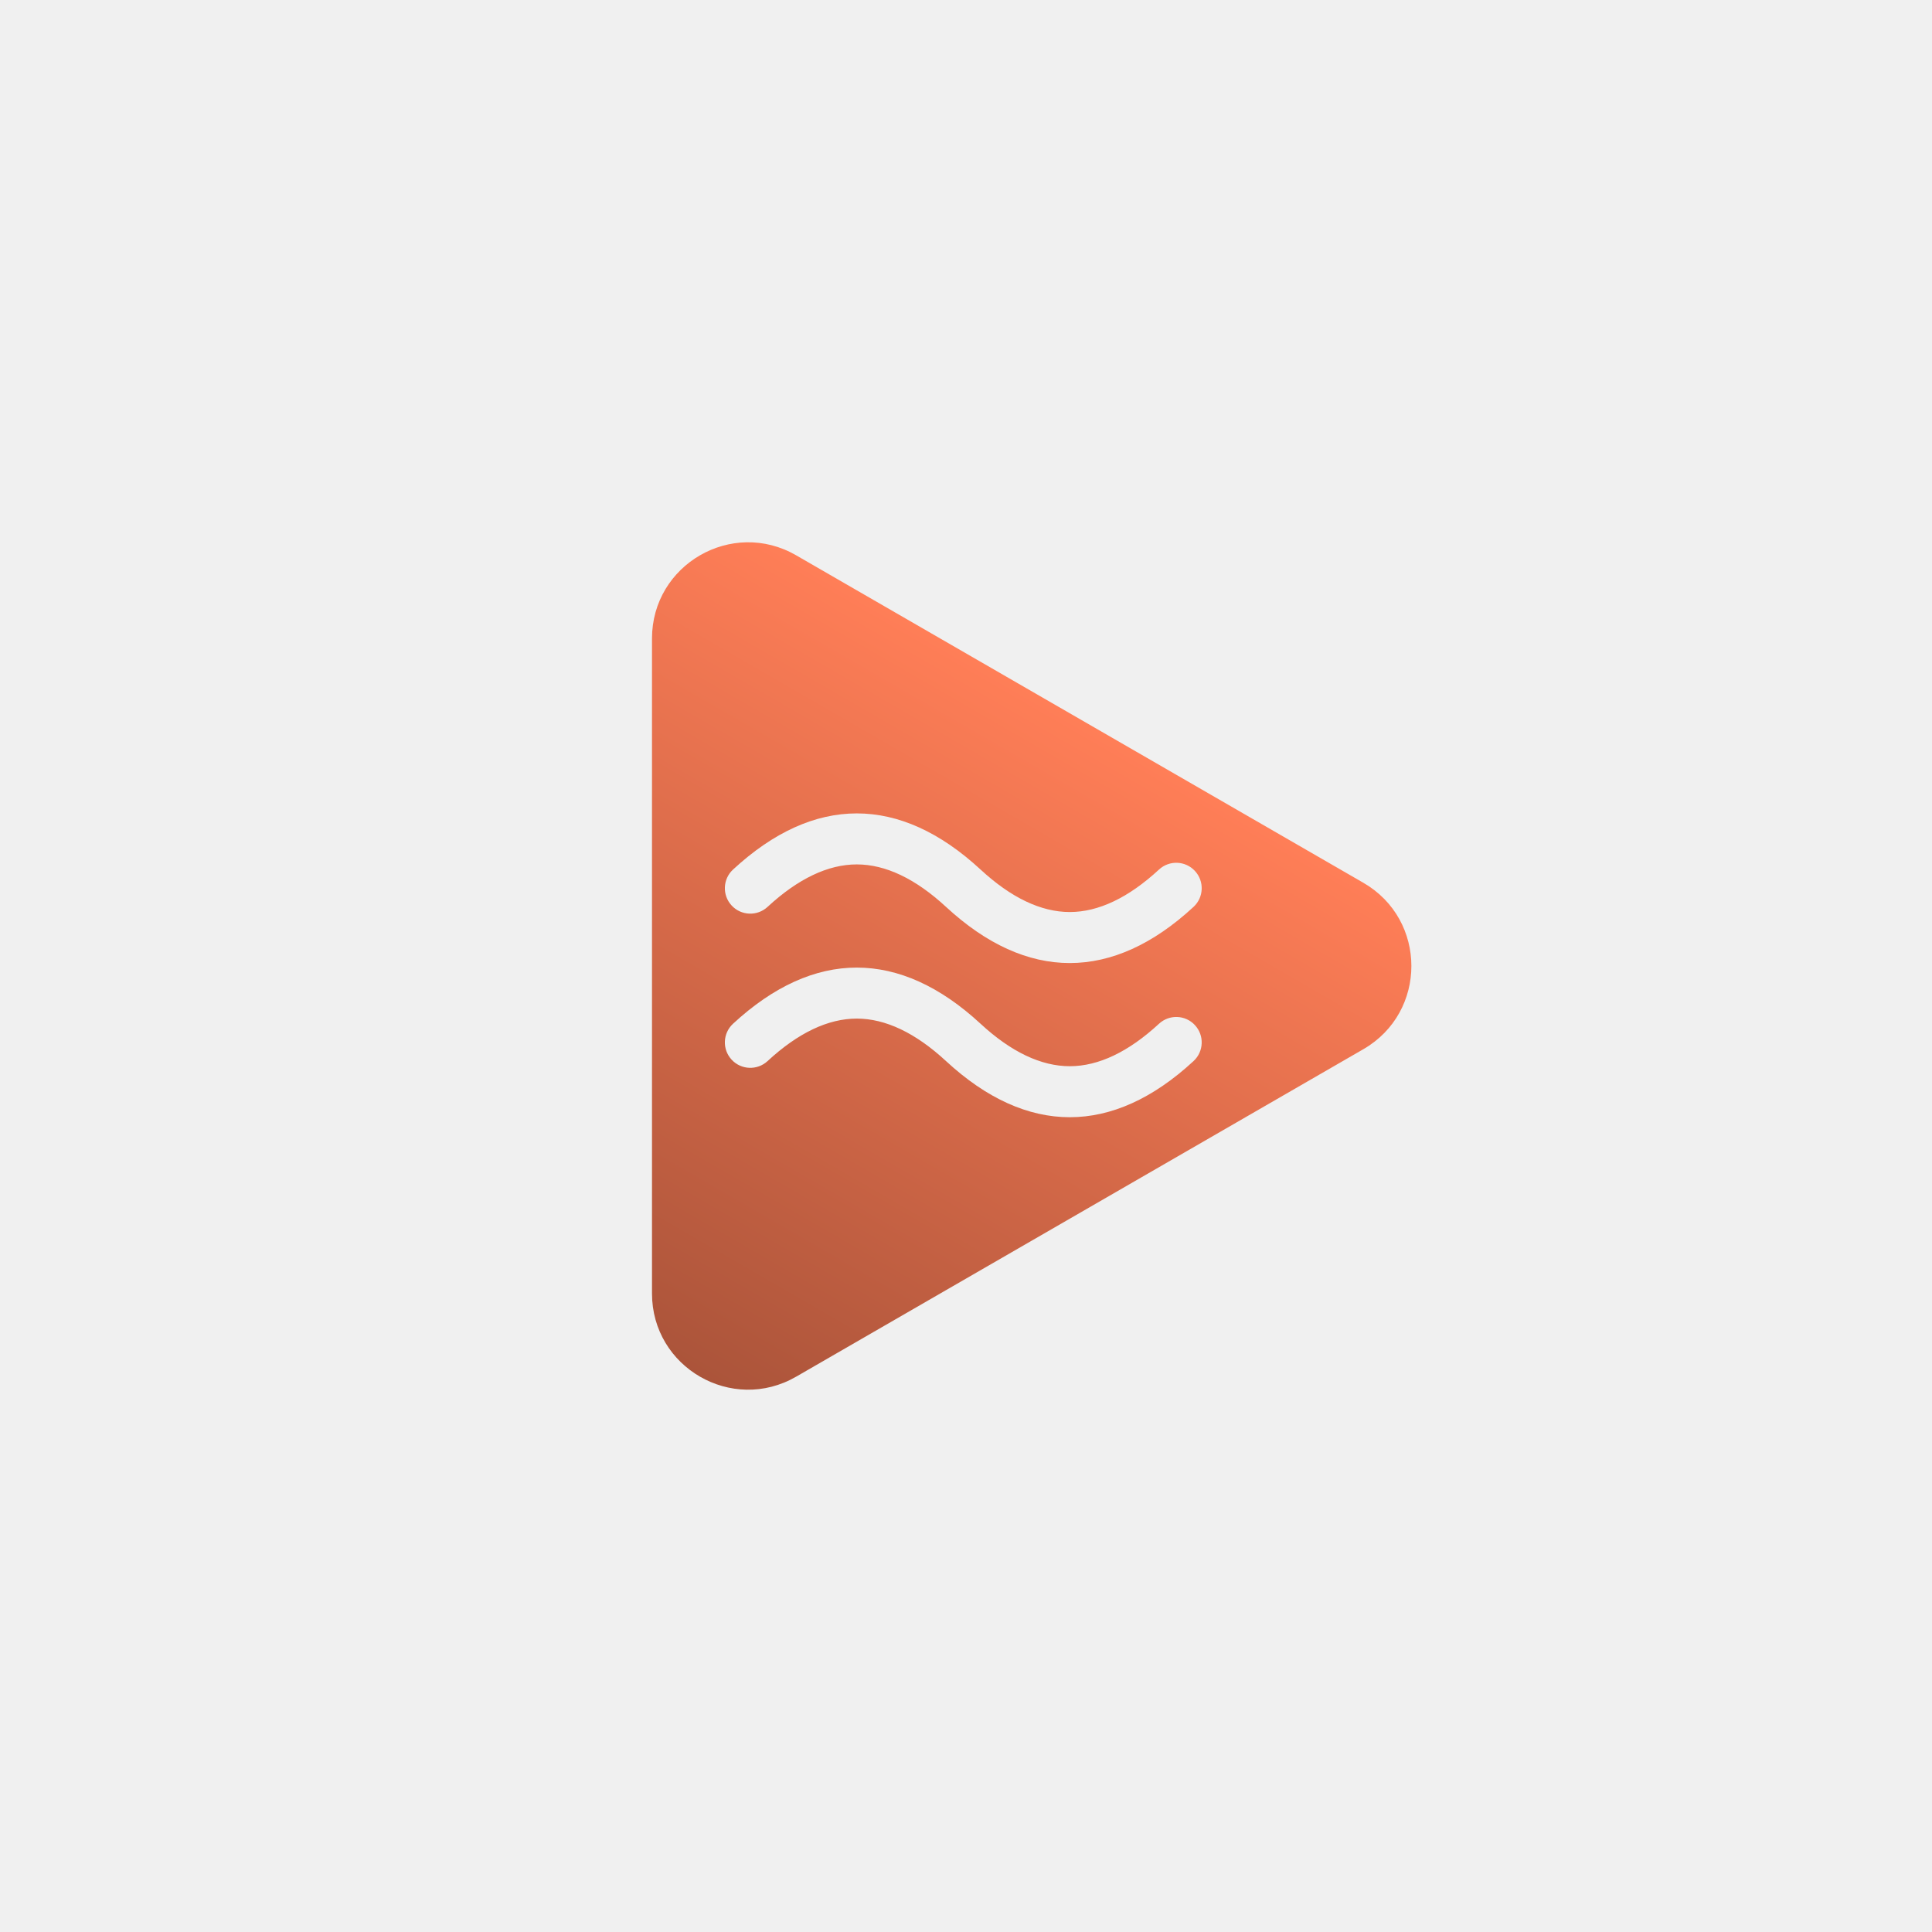
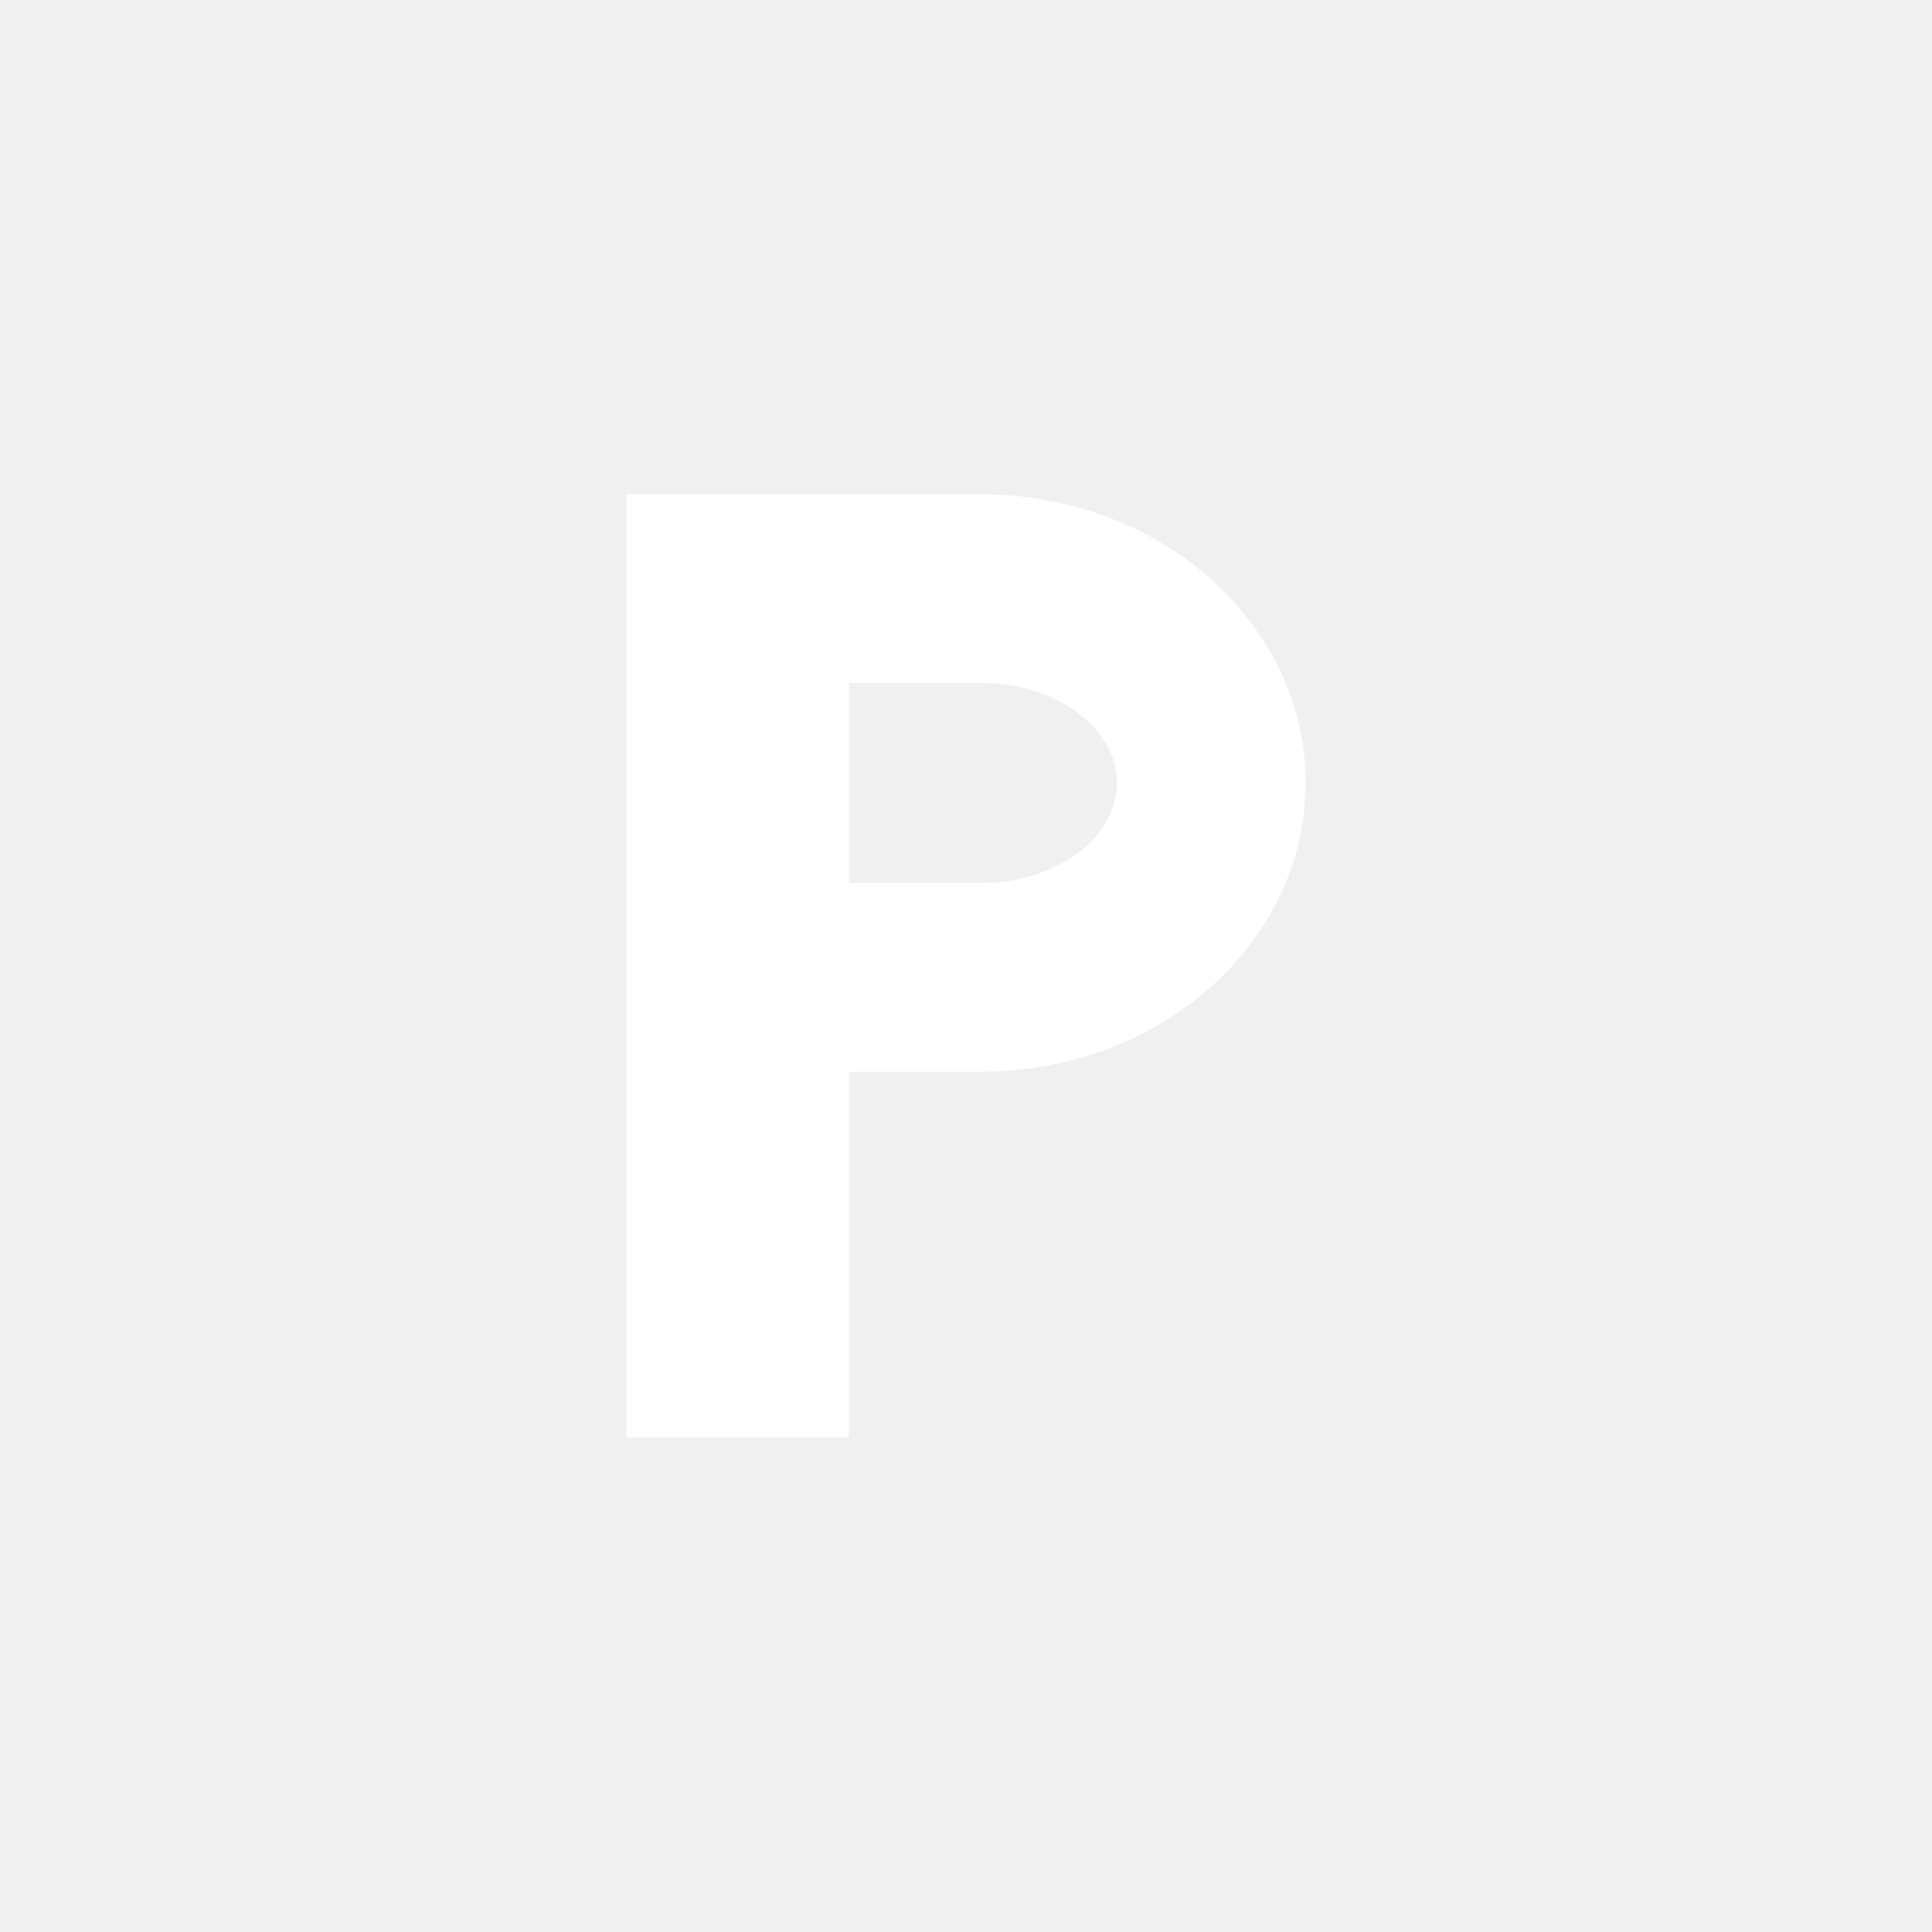
- <svg xmlns="http://www.w3.org/2000/svg" viewBox="-307.65 -223.88 911.63 911.63">
-   <defs>
-     <linearGradient id="linear-gradient" x1="22.67" y1="425.72" x2="201.83" y2="115.4" gradientUnits="userSpaceOnUse">
-       <stop offset="0" stop-color="#ab543a" />
-       <stop offset="1" stop-color="#ff7e57" />
-     </linearGradient>
-   </defs>
-   <path fill="url(#linear-gradient)" d="M335.65,192.66L68.01,38.14C37.78,20.69,0,42.5,0,77.41v309.04c0,34.91,37.78,56.72,68.01,39.27l267.64-154.52c30.23-17.45,30.23-61.08,0-78.54ZM255.53,276.8c-19.1,17.66-38.75,26.49-58.4,26.49s-39.29-8.83-58.39-26.49c-14.39-13.3-28.55-20.05-42.11-20.05s-27.72,6.75-42.1,20.05c-4.87,4.5-12.46,4.2-16.96-.67-4.5-4.86-4.2-12.45.67-16.95,38.2-35.33,78.59-35.33,116.79,0,14.38,13.3,28.55,20.04,42.1,20.04s27.72-6.74,42.11-20.04c4.86-4.5,12.46-4.21,16.95.66,4.5,4.87,4.21,12.46-.66,16.96ZM255.53,204.04c-19.1,17.67-38.75,26.5-58.4,26.5s-39.29-8.83-58.39-26.5c-14.39-13.3-28.55-20.04-42.11-20.04s-27.72,6.74-42.1,20.04c-4.87,4.5-12.46,4.21-16.96-.66s-4.2-12.46.67-16.96c38.2-35.32,78.59-35.32,116.79,0,14.38,13.3,28.55,20.05,42.1,20.05s27.72-6.75,42.11-20.05c4.86-4.5,12.46-4.2,16.95.67,4.5,4.86,4.21,12.45-.66,16.95Z" />
+ <svg xmlns="http://www.w3.org/2000/svg" viewBox="0 0 1024 1024">
+   <path fill="#FFFFFF" d="M332,262H520C615,262 692,330.5 692,415C692,499.5 615,568 520,568H450V762H332ZM450,362V468H520C559.8,468 592,444.2 592,415C592,385.8 559.8,362 520,362Z" />
</svg>
